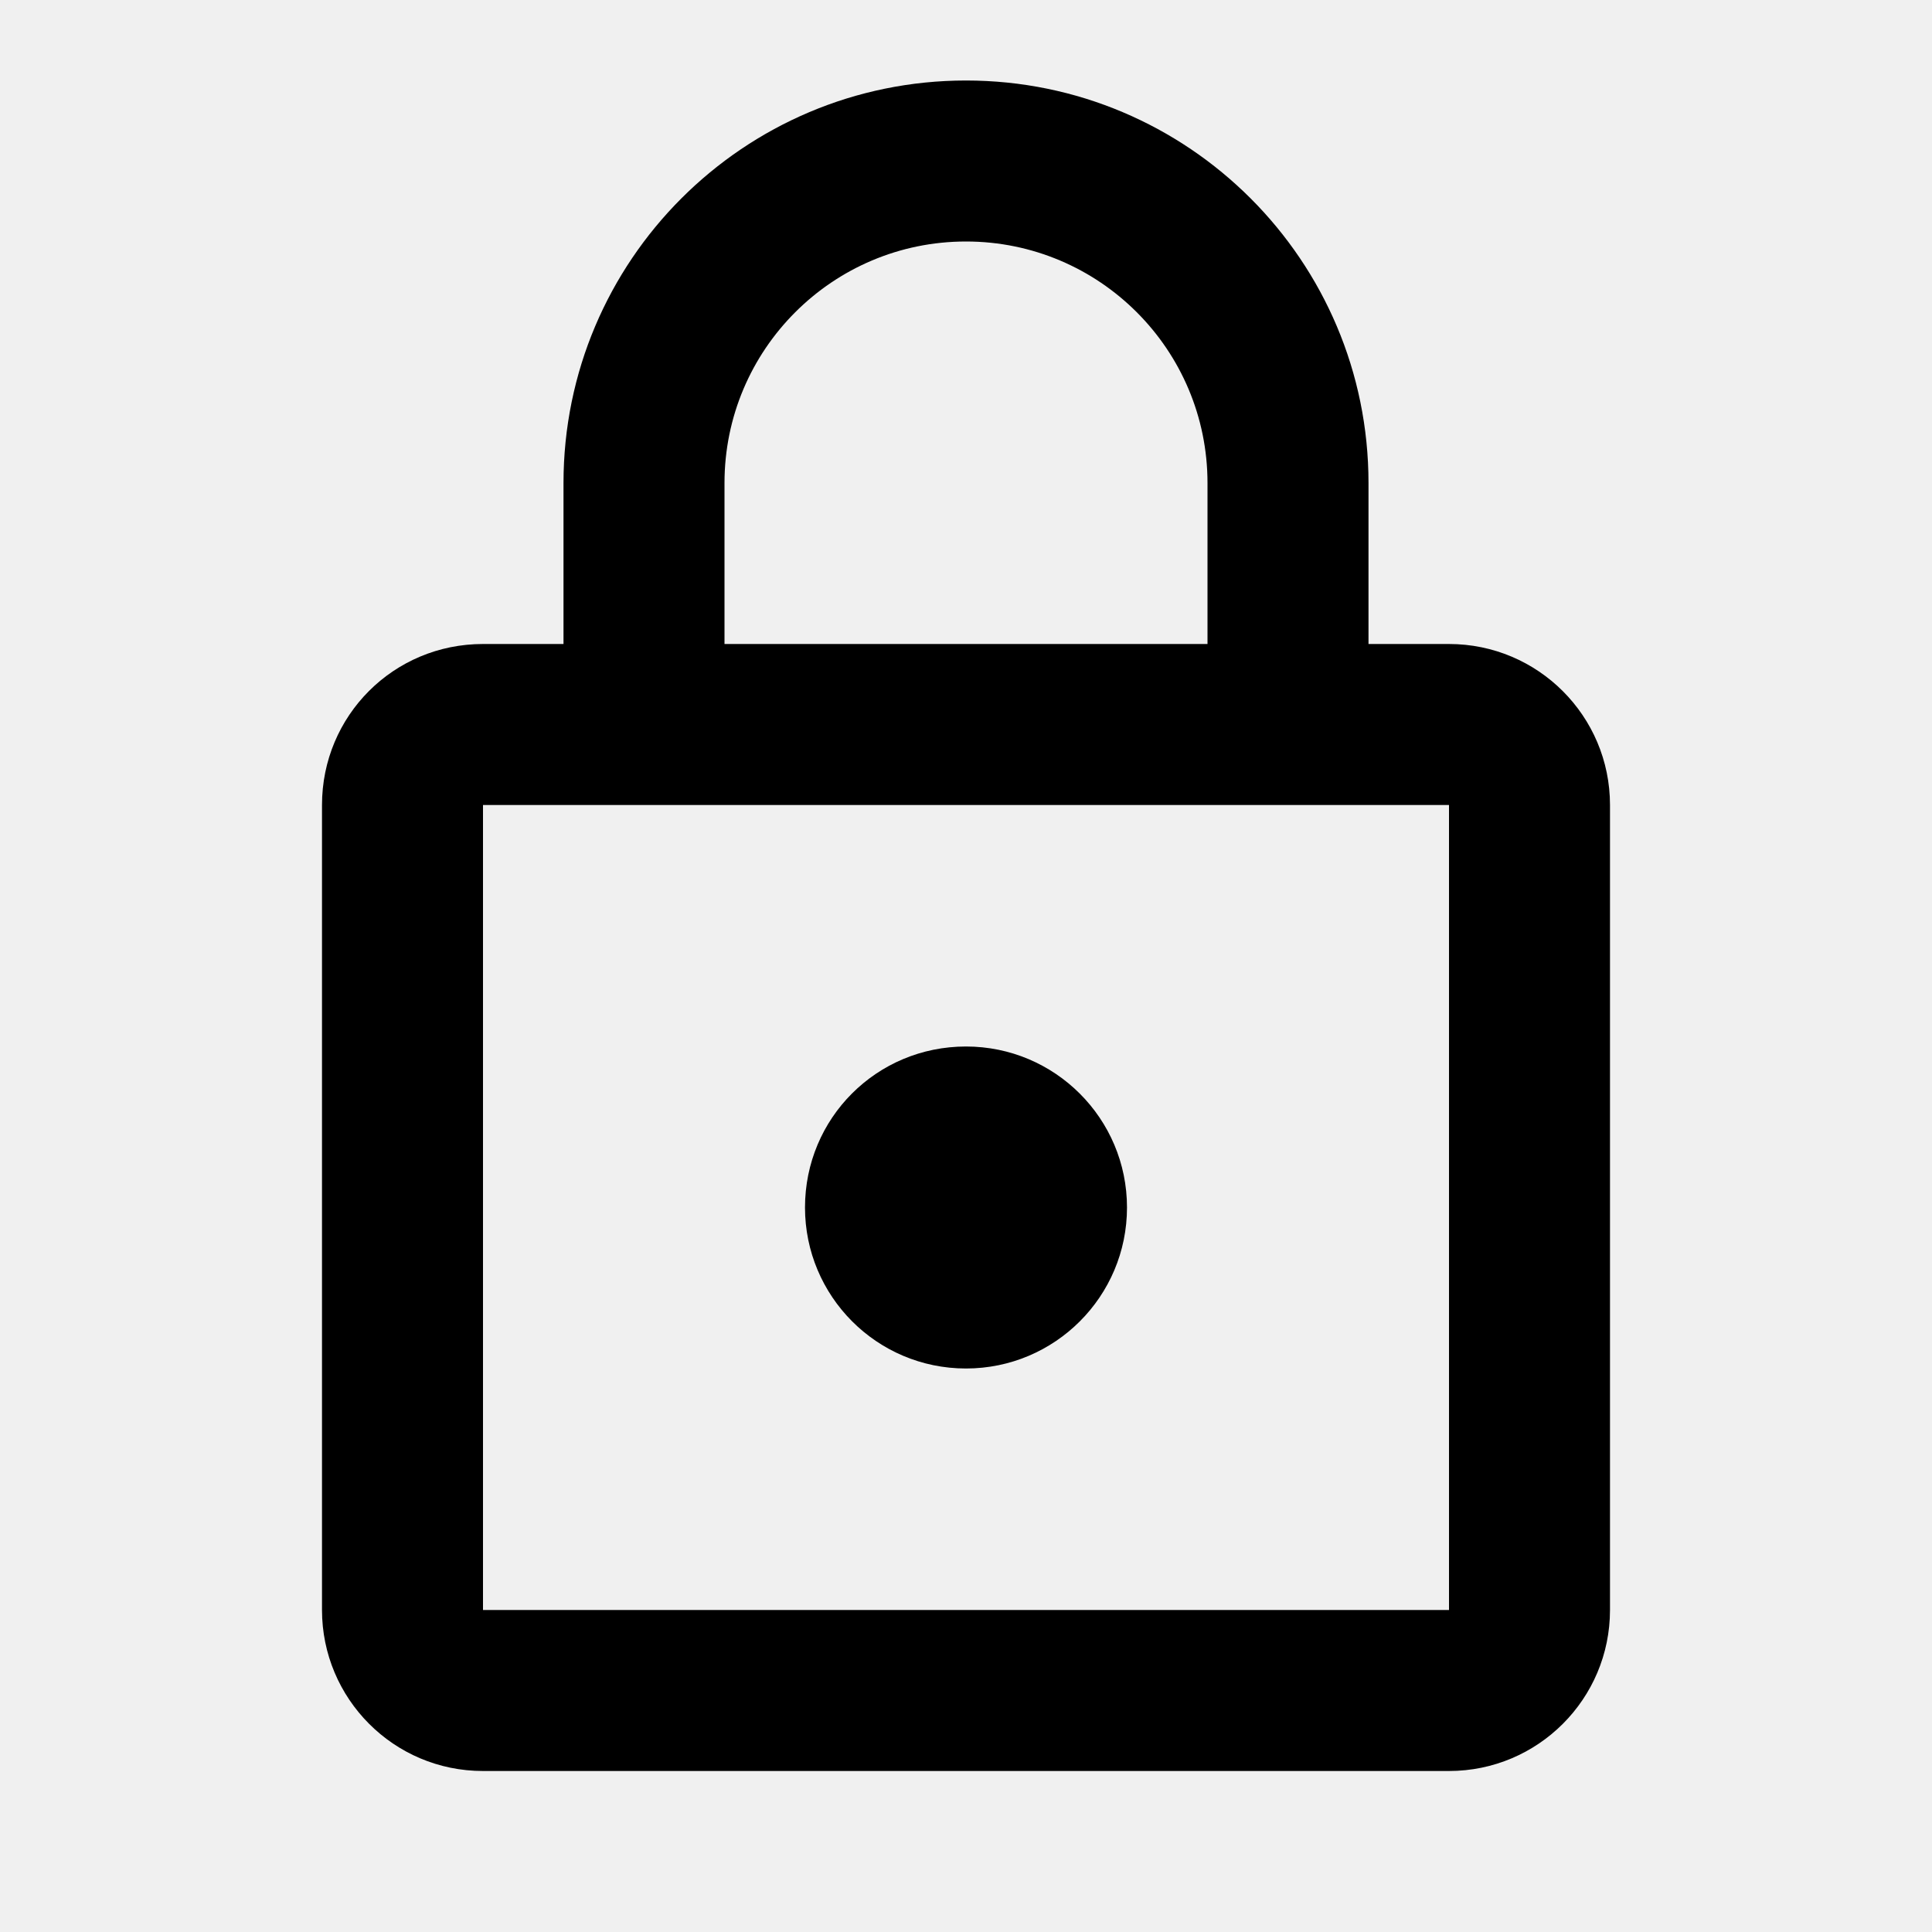
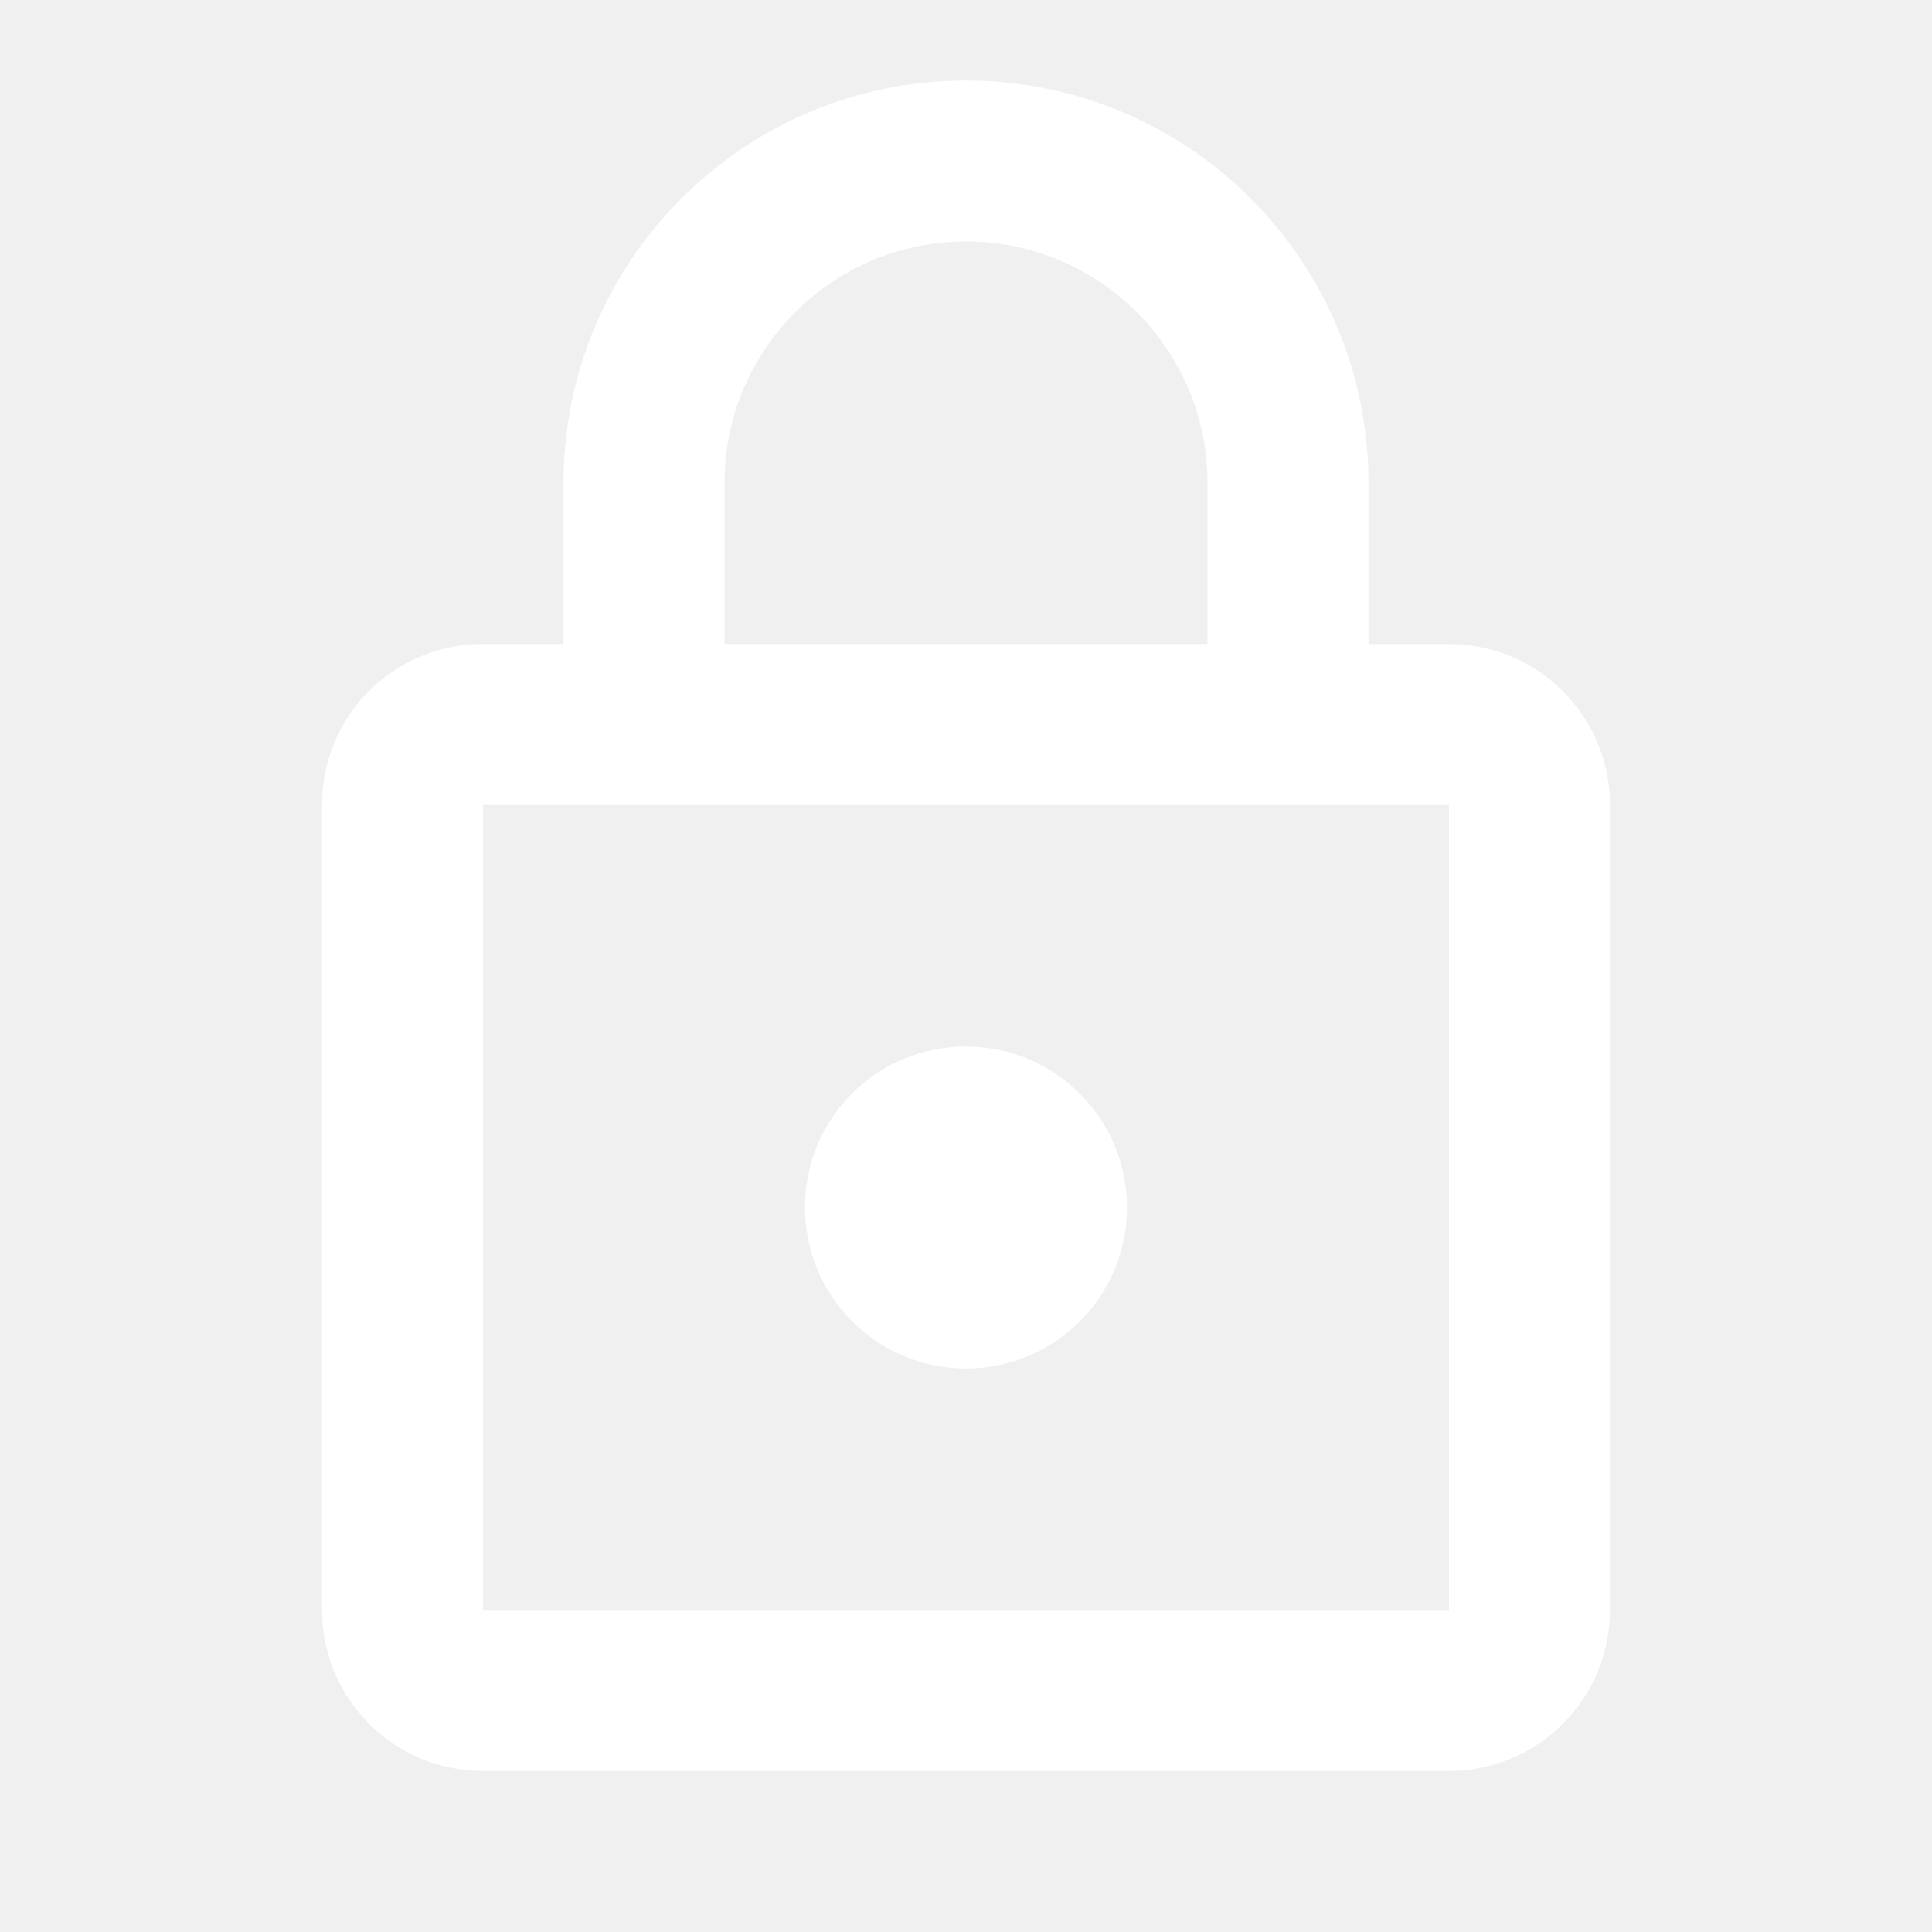
<svg xmlns="http://www.w3.org/2000/svg" viewBox="0 0 24 24">
-   <path d="M12,17C10.89,17 10,16.1 10,15C10,13.89 10.89,13 12,13A2,2 0 0,1 14,15A2,2 0 0,1 12,17M18,20V10H6V20H18M18,8A2,2 0 0,1 20,10V20A2,2 0 0,1 18,22H6C4.89,22 4,21.1 4,20V10C4,8.89 4.89,8 6,8H7V6A5,5 0 0,1 12,1A5,5 0 0,1 17,6V8H18M12,3A3,3 0 0,0 9,6V8H15V6A3,3 0 0,0 12,3Z" />
+   <path fill="#fff" d="M12,17C10.89,17 10,16.1 10,15C10,13.89 10.89,13 12,13A2,2 0 0,1 14,15A2,2 0 0,1 12,17M18,20V10H6V20H18M18,8A2,2 0 0,1 20,10V20A2,2 0 0,1 18,22H6C4.89,22 4,21.1 4,20V10C4,8.89 4.89,8 6,8H7V6A5,5 0 0,1 12,1A5,5 0 0,1 17,6V8H18M12,3A3,3 0 0,0 9,6V8H15V6A3,3 0 0,0 12,3Z" />
</svg>
